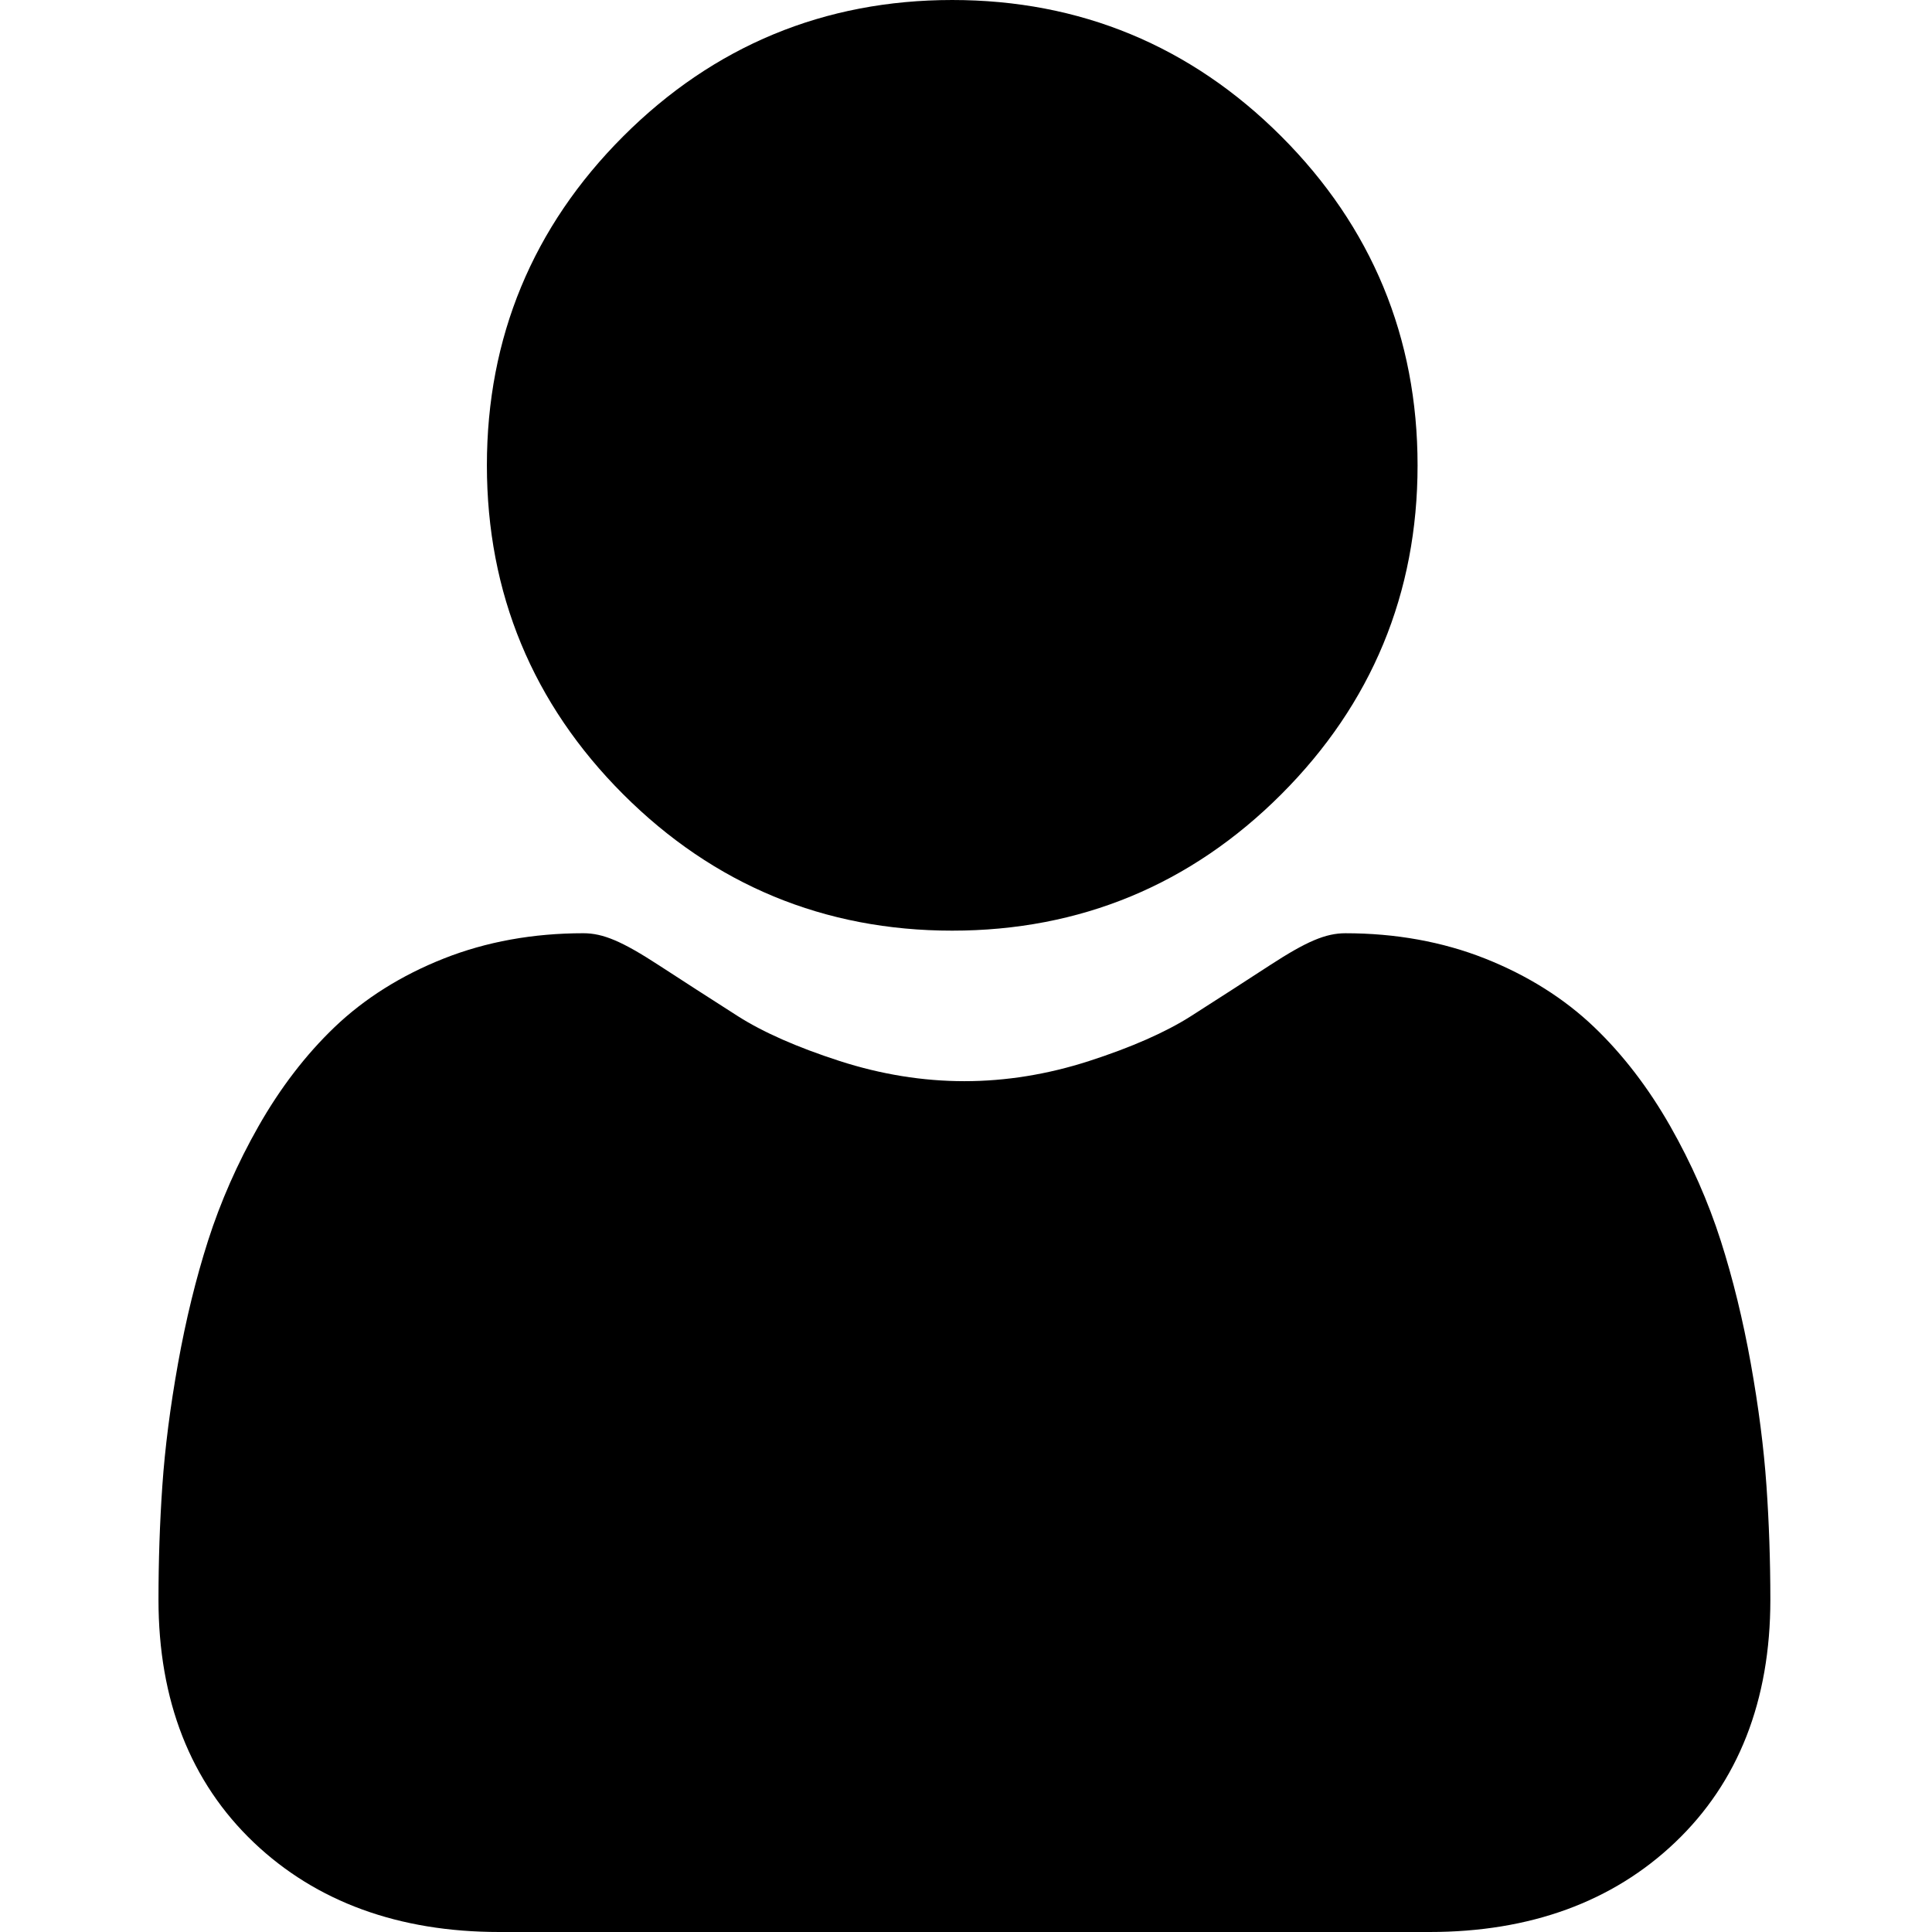
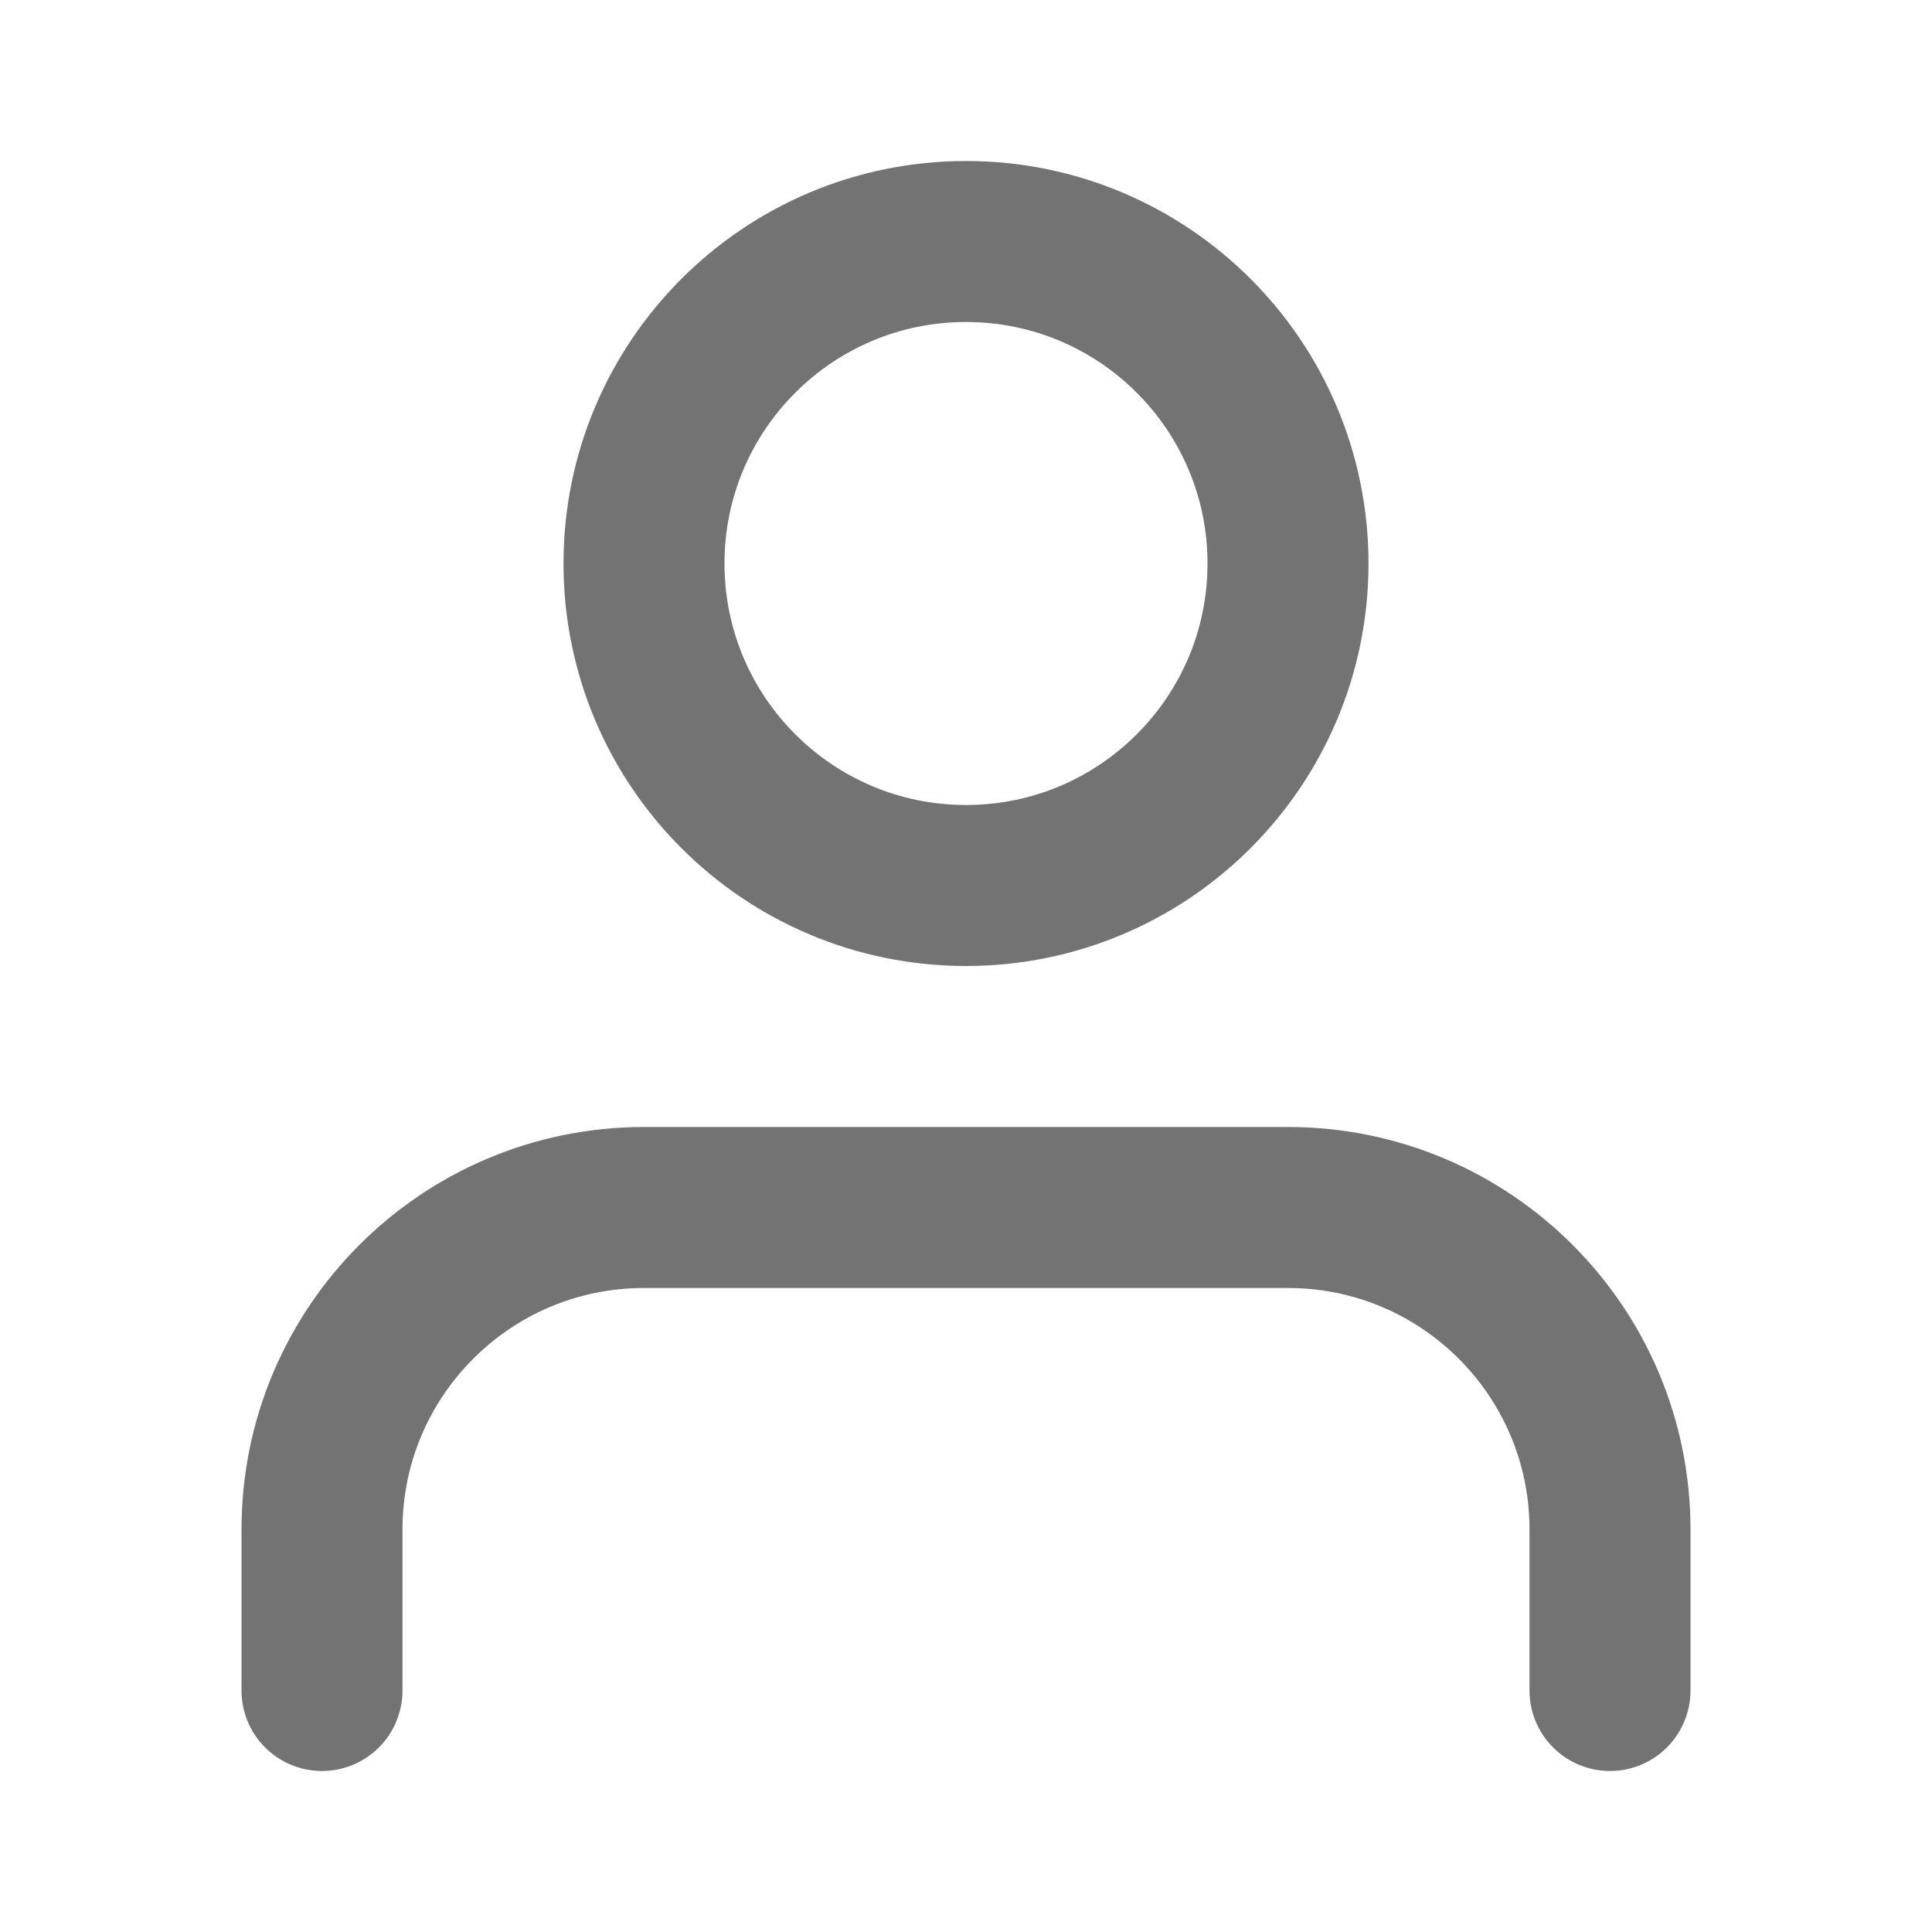
- <svg xmlns="http://www.w3.org/2000/svg" viewBox="-42 0 512 512.002">
-   <path d="m210.352 246.633c33.883 0 63.223-12.152 87.195-36.129 23.973-23.973 36.125-53.305 36.125-87.191 0-33.875-12.152-63.211-36.129-87.191-23.977-23.969-53.312-36.121-87.191-36.121-33.887 0-63.219 12.152-87.191 36.125s-36.129 53.309-36.129 87.188c0 33.887 12.156 63.223 36.133 87.195 23.977 23.969 53.312 36.125 87.188 36.125zm0 0" />
-   <path d="m426.129 393.703c-.691-9.977-2.09-20.859-4.148-32.352-2.078-11.578-4.754-22.523-7.957-32.527-3.309-10.34-7.809-20.551-13.371-30.336-5.773-10.156-12.555-19-20.164-26.277-7.957-7.613-17.699-13.734-28.965-18.199-11.227-4.441-23.668-6.691-36.977-6.691-5.227 0-10.281 2.145-20.043 8.5-6.008 3.918-13.035 8.449-20.879 13.461-6.707 4.273-15.793 8.277-27.016 11.902-10.949 3.543-22.066 5.34-33.039 5.34-10.973 0-22.086-1.797-33.047-5.34-11.211-3.621-20.297-7.625-26.996-11.898-7.77-4.965-14.801-9.496-20.898-13.469-9.75-6.355-14.809-8.5-20.035-8.5-13.312 0-25.75 2.254-36.973 6.699-11.258 4.457-21.004 10.578-28.969 18.199-7.605 7.281-14.391 16.121-20.156 26.273-5.559 9.785-10.059 19.992-13.371 30.34-3.199 10.004-5.875 20.945-7.953 32.523-2.059 11.477-3.457 22.363-4.148 32.363-.68 9.797-1.023 19.965-1.023 30.234 0 26.727 8.496 48.363 25.25 64.32 16.547 15.746 38.441 23.734 65.066 23.734h246.531c26.625 0 48.512-7.984 65.062-23.734 16.758-15.945 25.254-37.586 25.254-64.324-.004-10.316-.352-20.492-1.035-30.242zm0 0" />
+ <svg xmlns="http://www.w3.org/2000/svg" width="24" height="24" viewBox="0 0 24 24" fill="none" stroke="#737373" stroke-width="2" stroke-linecap="round" stroke-linejoin="round" class="feather feather-user">
+   <path d="M20 21v-2a4 4 0 0 0-4-4H8a4 4 0 0 0-4 4v2" />
+   <circle cx="12" cy="7" r="4" />
</svg>
